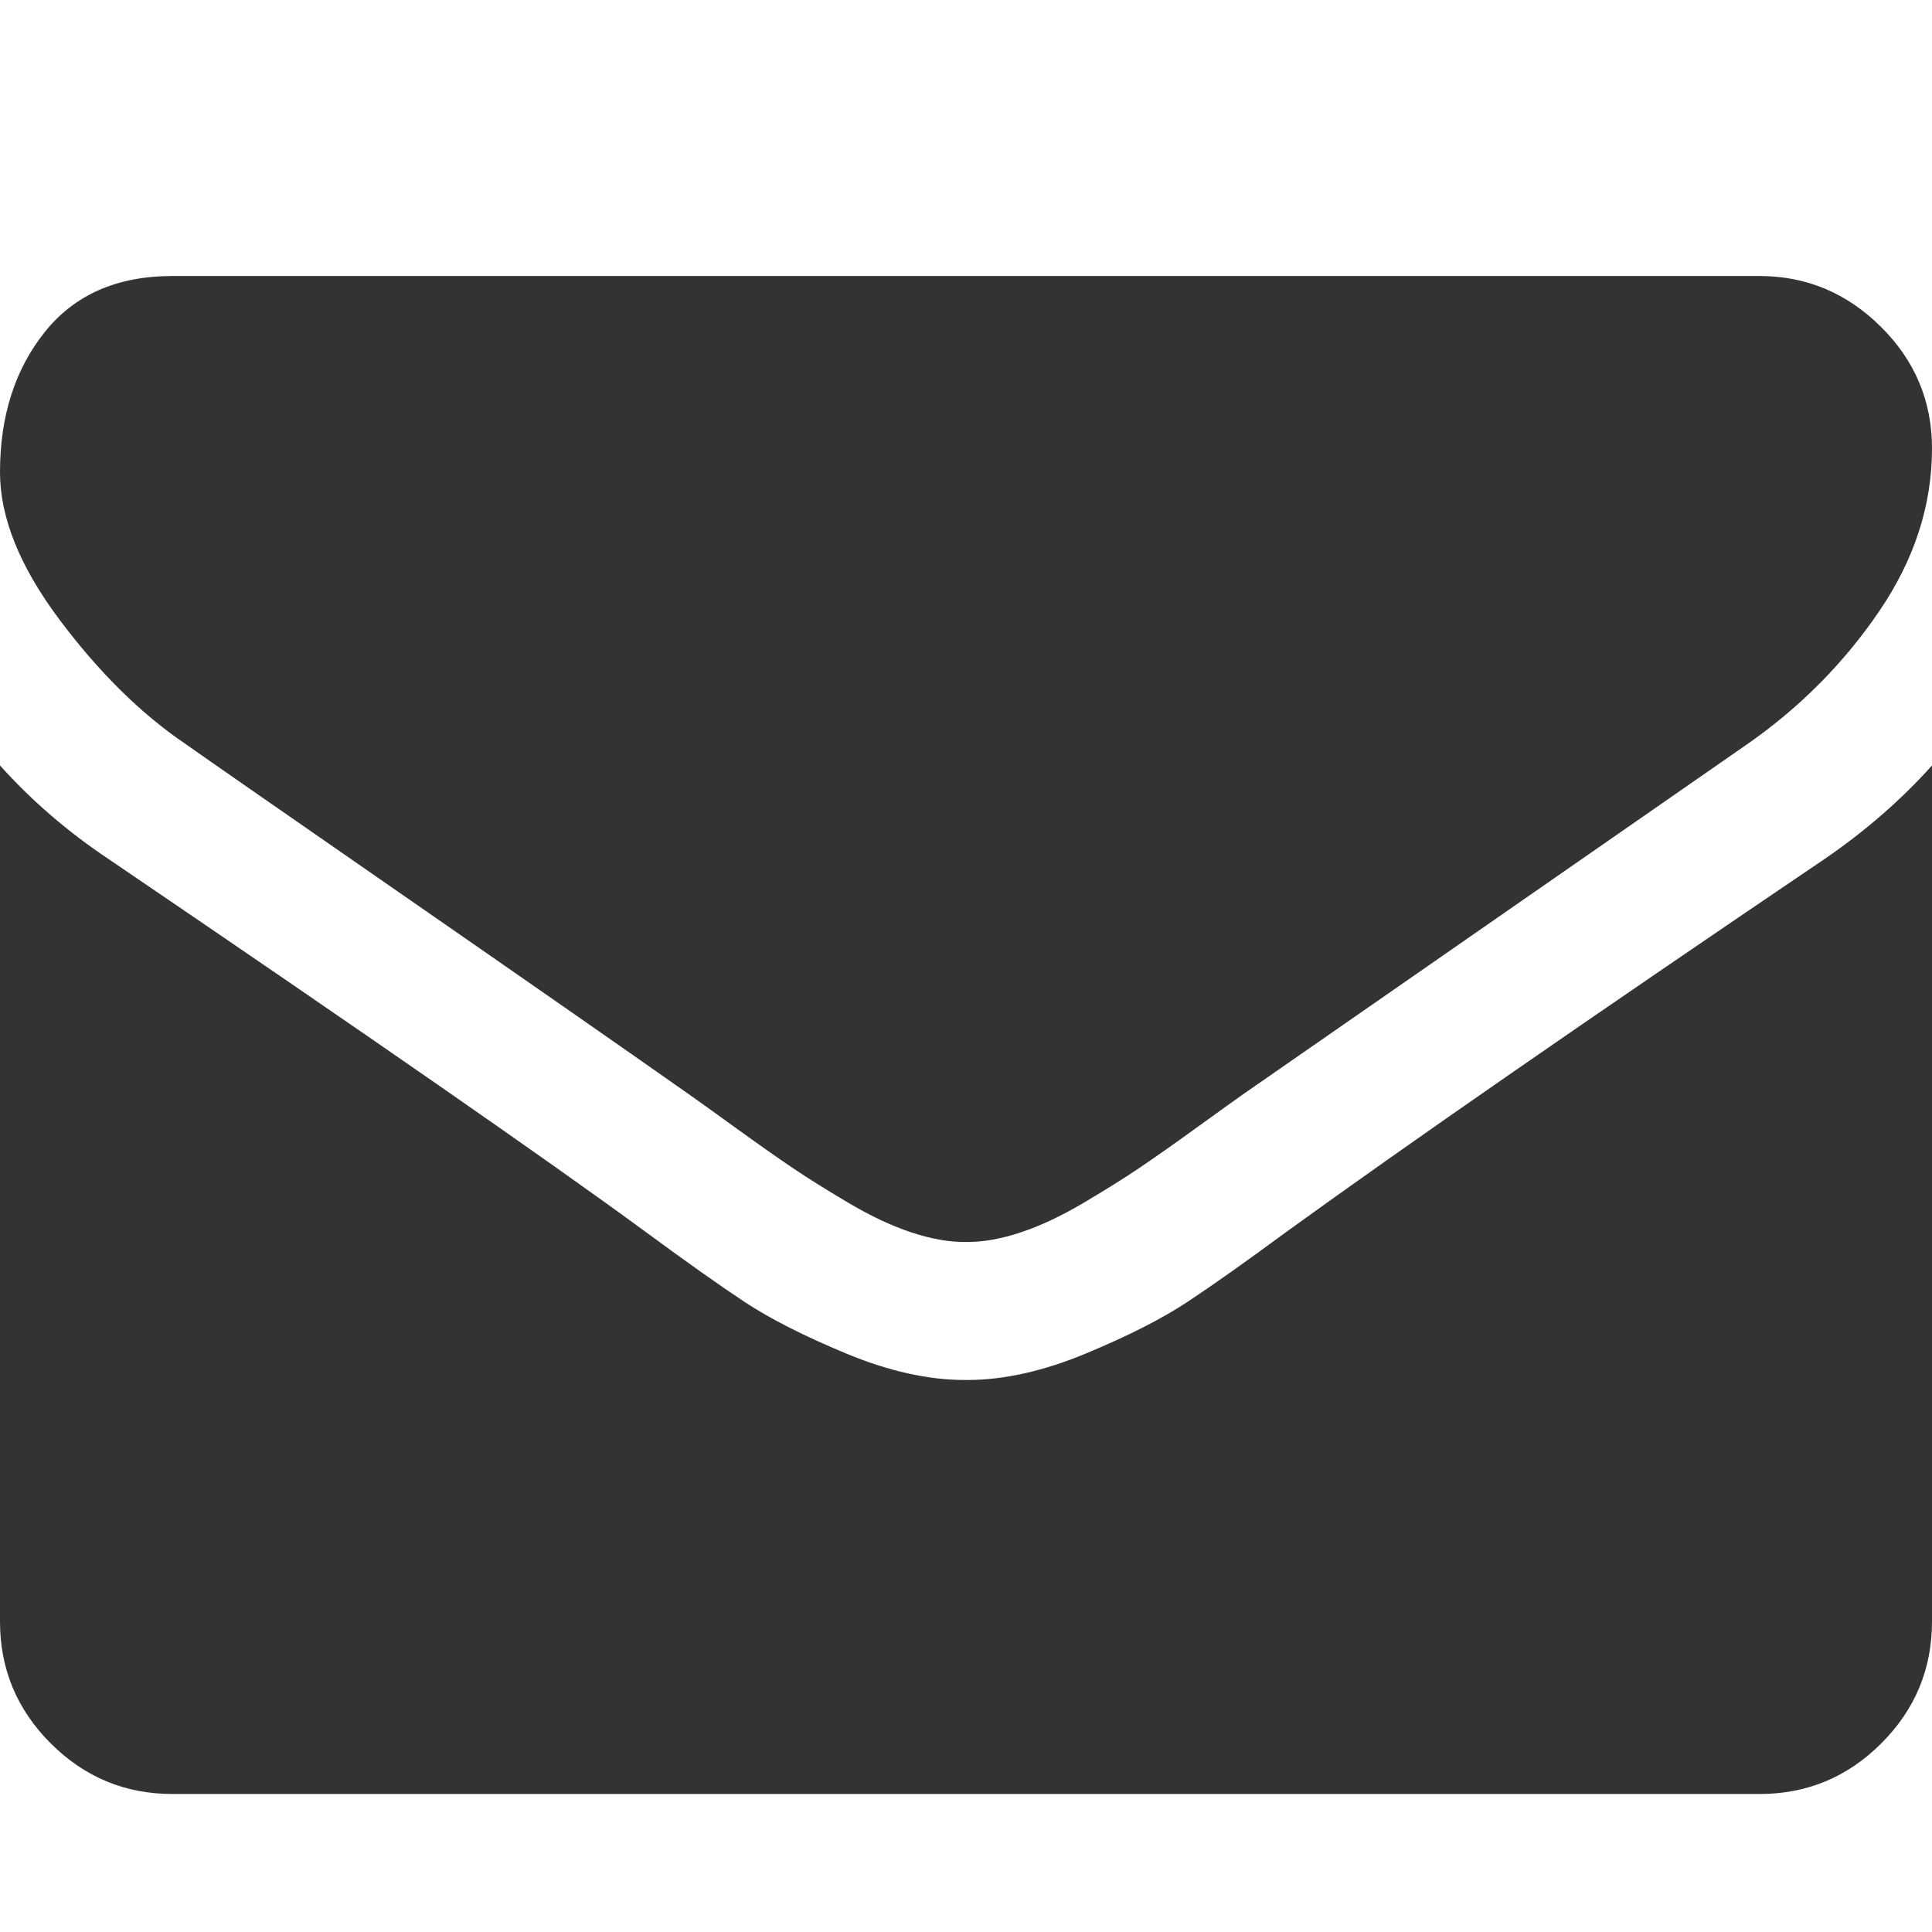
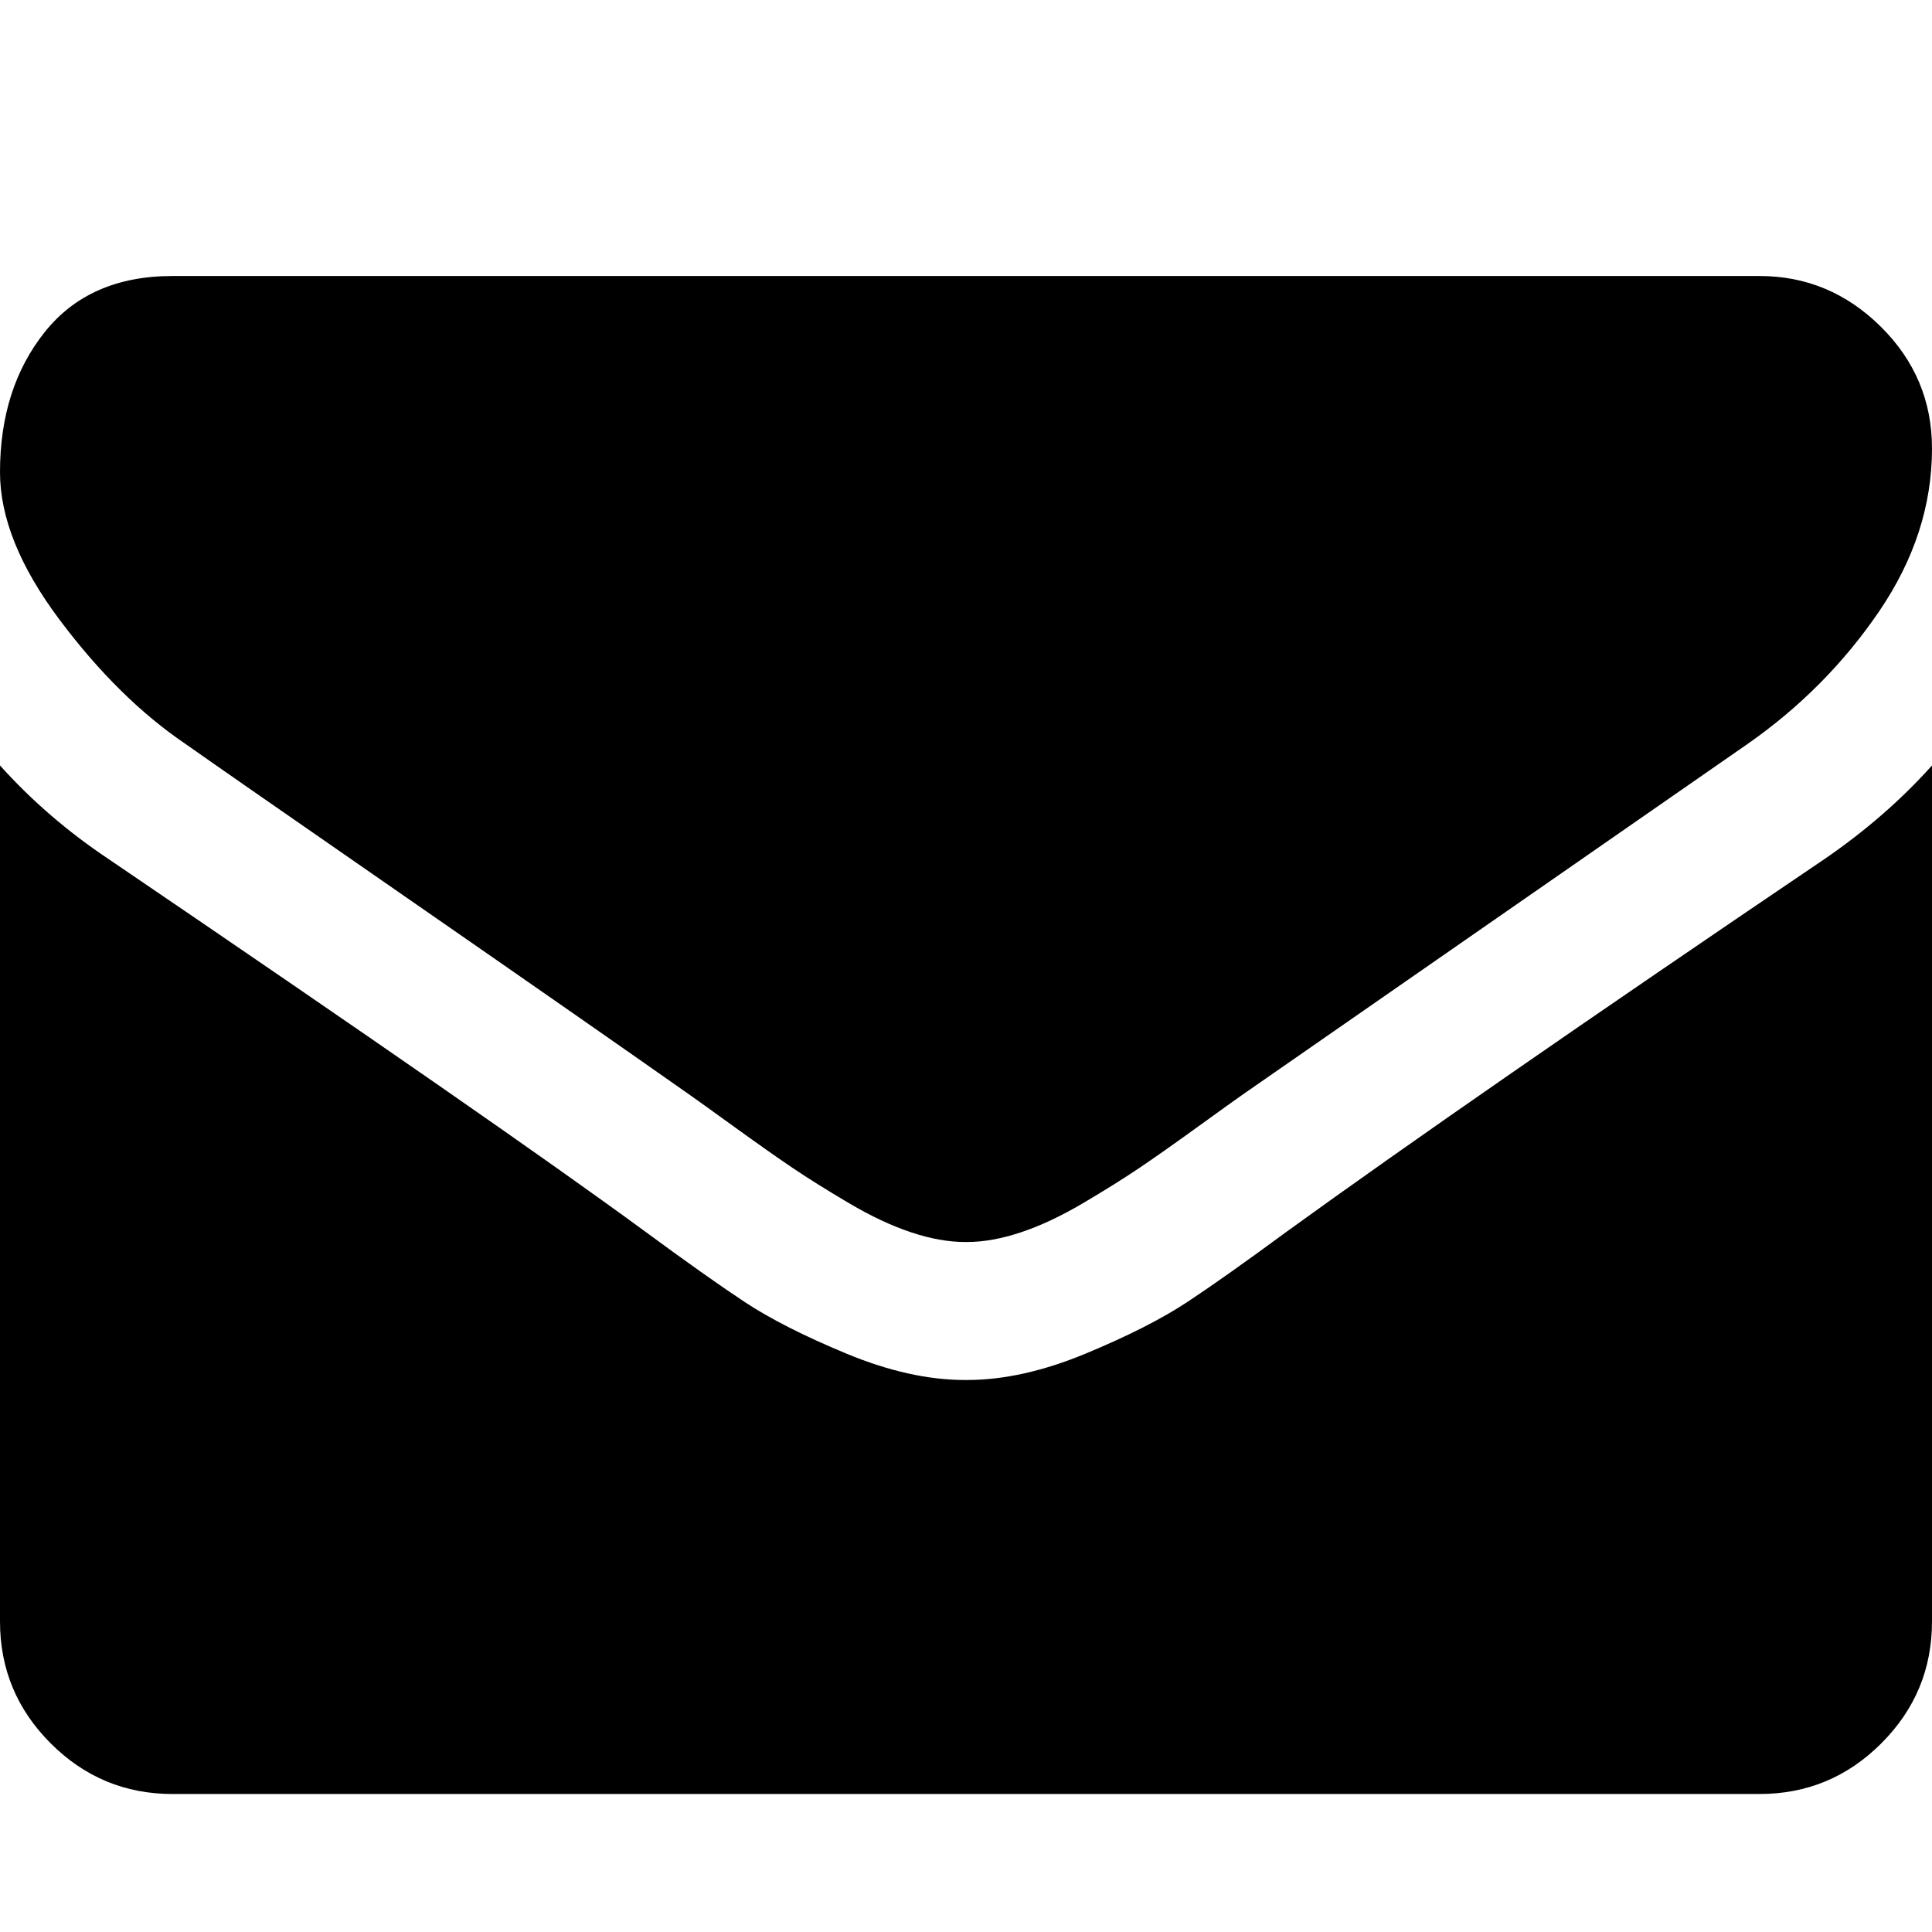
<svg xmlns="http://www.w3.org/2000/svg" viewBox="0 0 1792 1792">
-   <path fill="#333" d="M1792 710v794q0 66-47 113t-113 47H160q-66 0-113-47T0 1504V710q44 49 101 87 362 246 497 345 57 42 92.5 65.5t94.5 48 110 24.5h2q51 0 110-24.5t94.5-48 92.5-65.5q170-123 498-345 57-39 100-87zm0-294q0 79-49 151t-122 123q-376 261-468 325-10 7-42.5 30.5t-54 38-52 32.5-57.5 27-50 9h-2q-23 0-50-9t-57.5-27-52-32.5-54-38T639 1015q-91-64-262-182.5T172 690q-62-42-117-115.5T0 438q0-78 41.5-130T160 256h1472q65 0 112.5 47t47.5 113z" />
+   <path fill="currentColor" d="M1792 710v794q0 66-47 113t-113 47H160q-66 0-113-47T0 1504V710q44 49 101 87 362 246 497 345 57 42 92.5 65.5t94.5 48 110 24.5h2q51 0 110-24.5t94.5-48 92.5-65.5q170-123 498-345 57-39 100-87zm0-294q0 79-49 151t-122 123q-376 261-468 325-10 7-42.5 30.5t-54 38-52 32.5-57.5 27-50 9h-2q-23 0-50-9t-57.5-27-52-32.5-54-38T639 1015q-91-64-262-182.5T172 690q-62-42-117-115.5T0 438q0-78 41.5-130T160 256h1472q65 0 112.5 47t47.5 113z" />
</svg>
